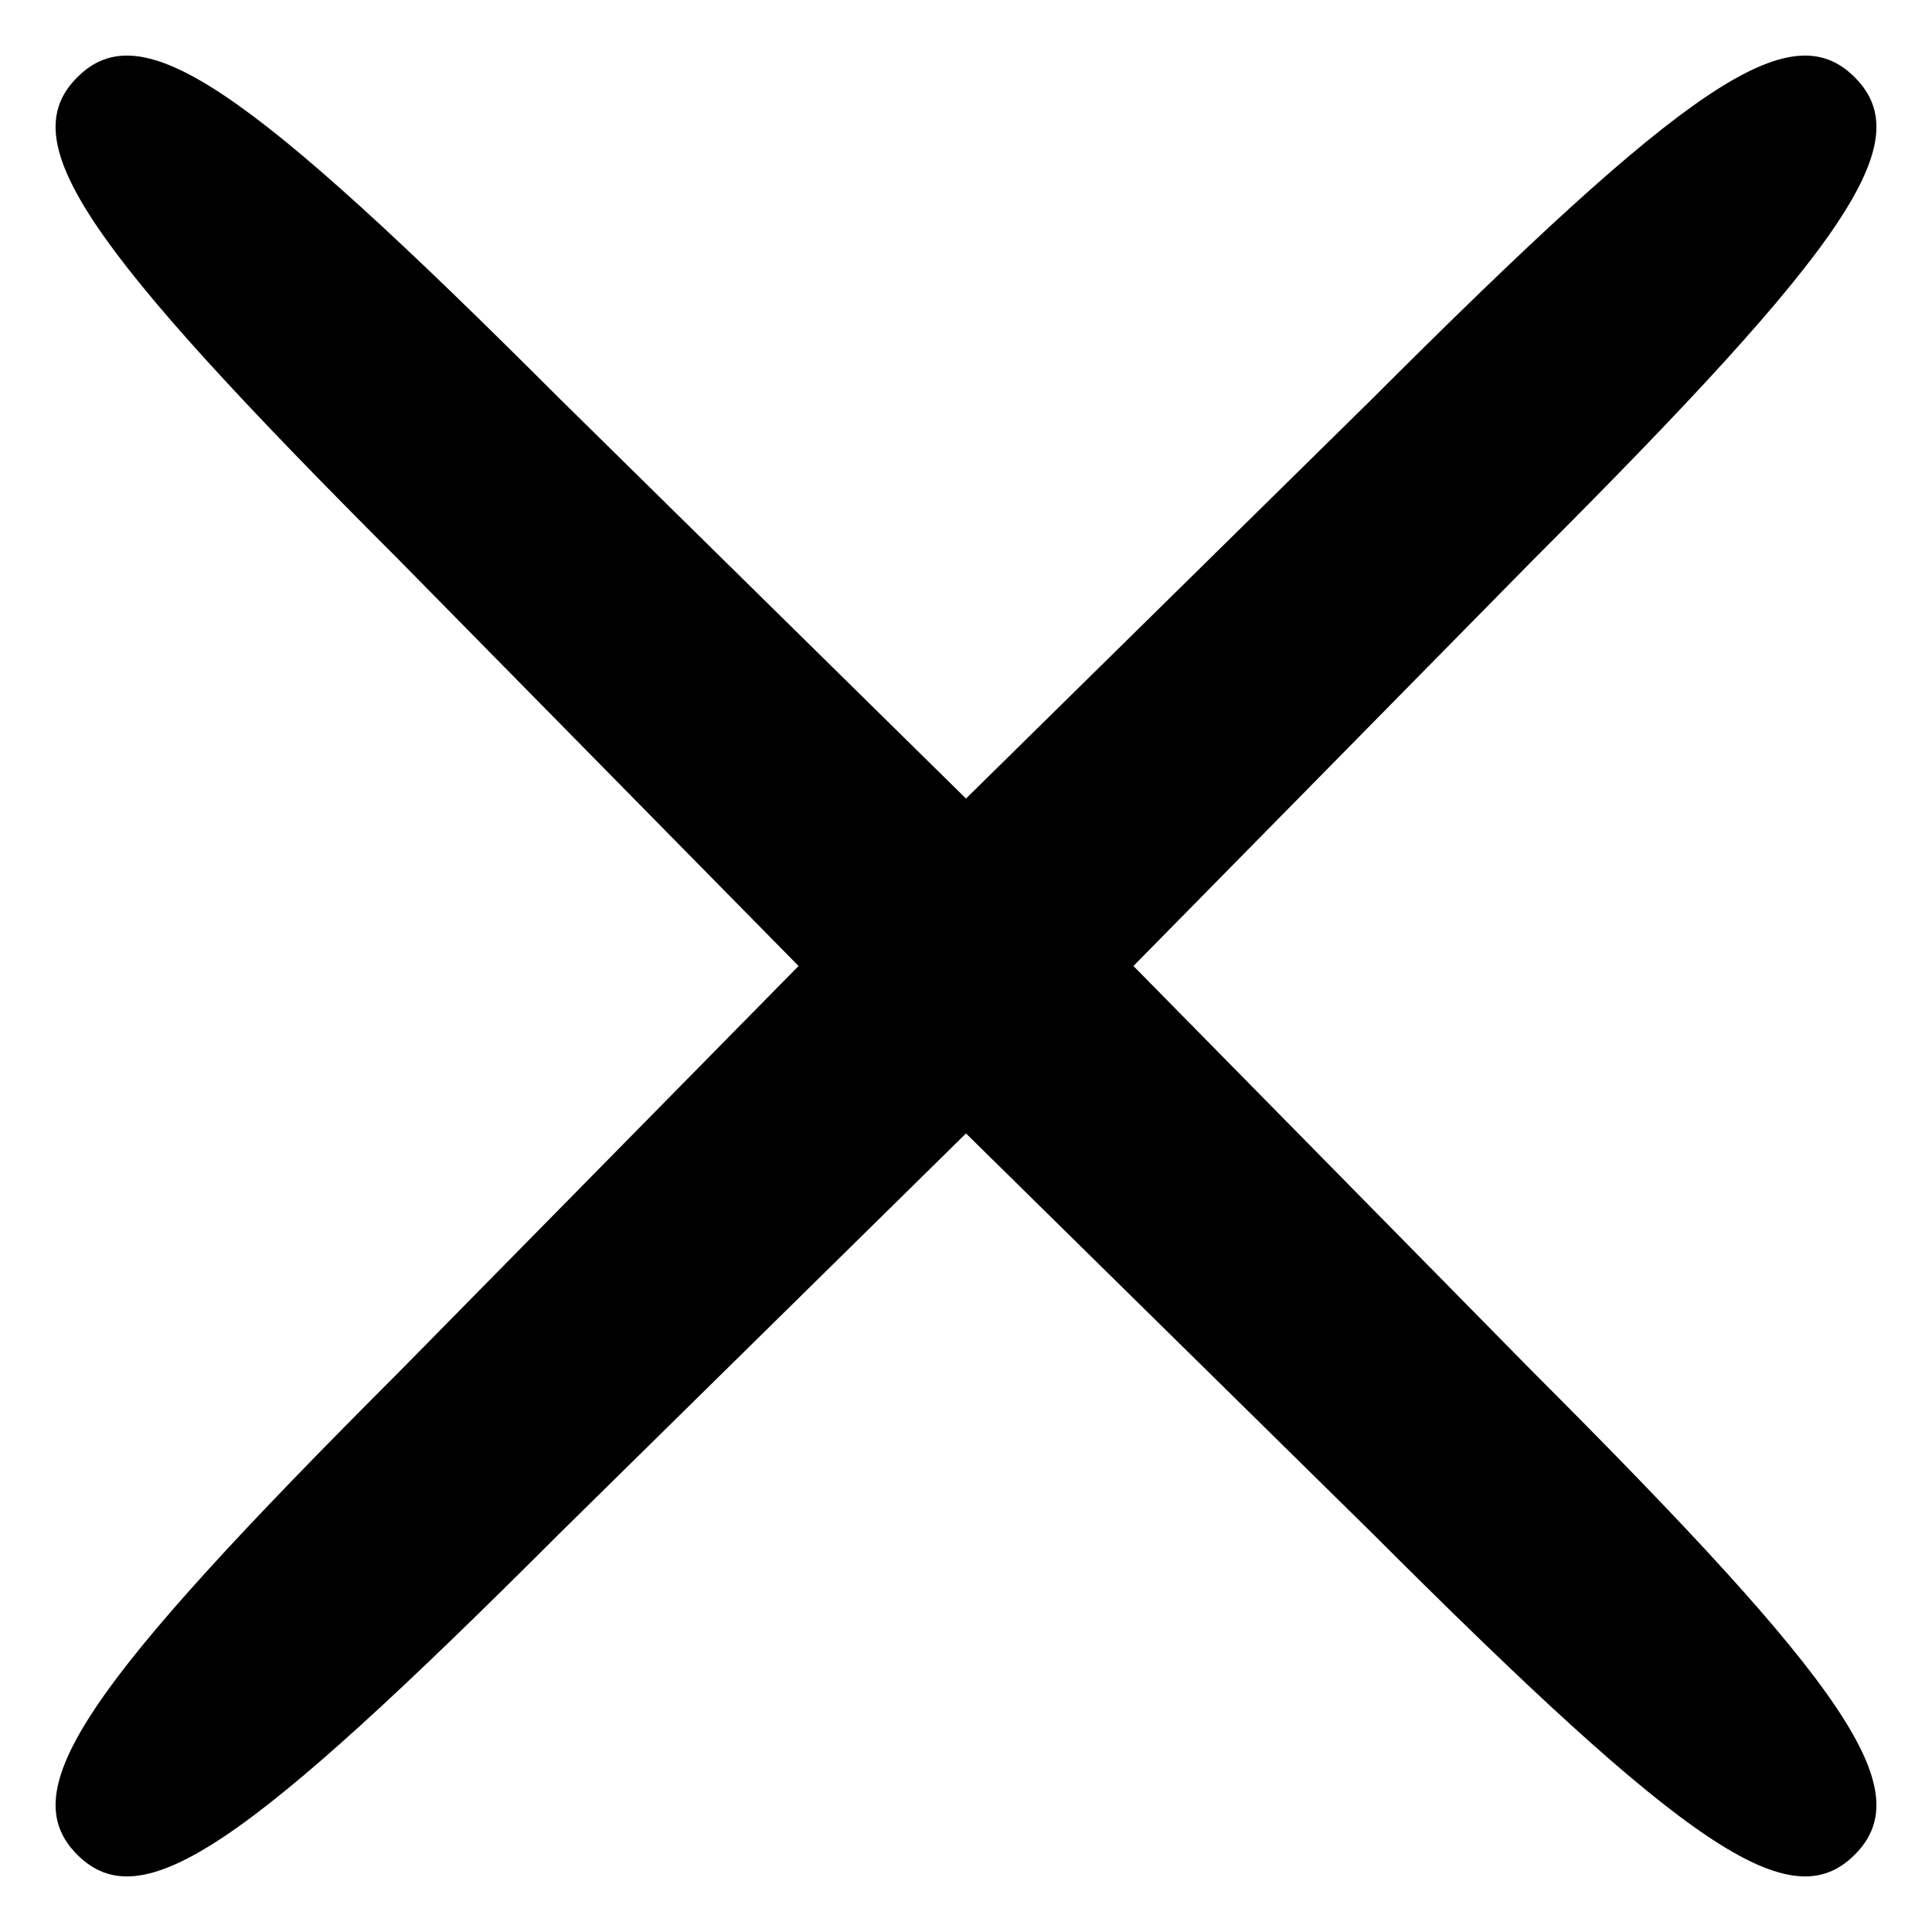
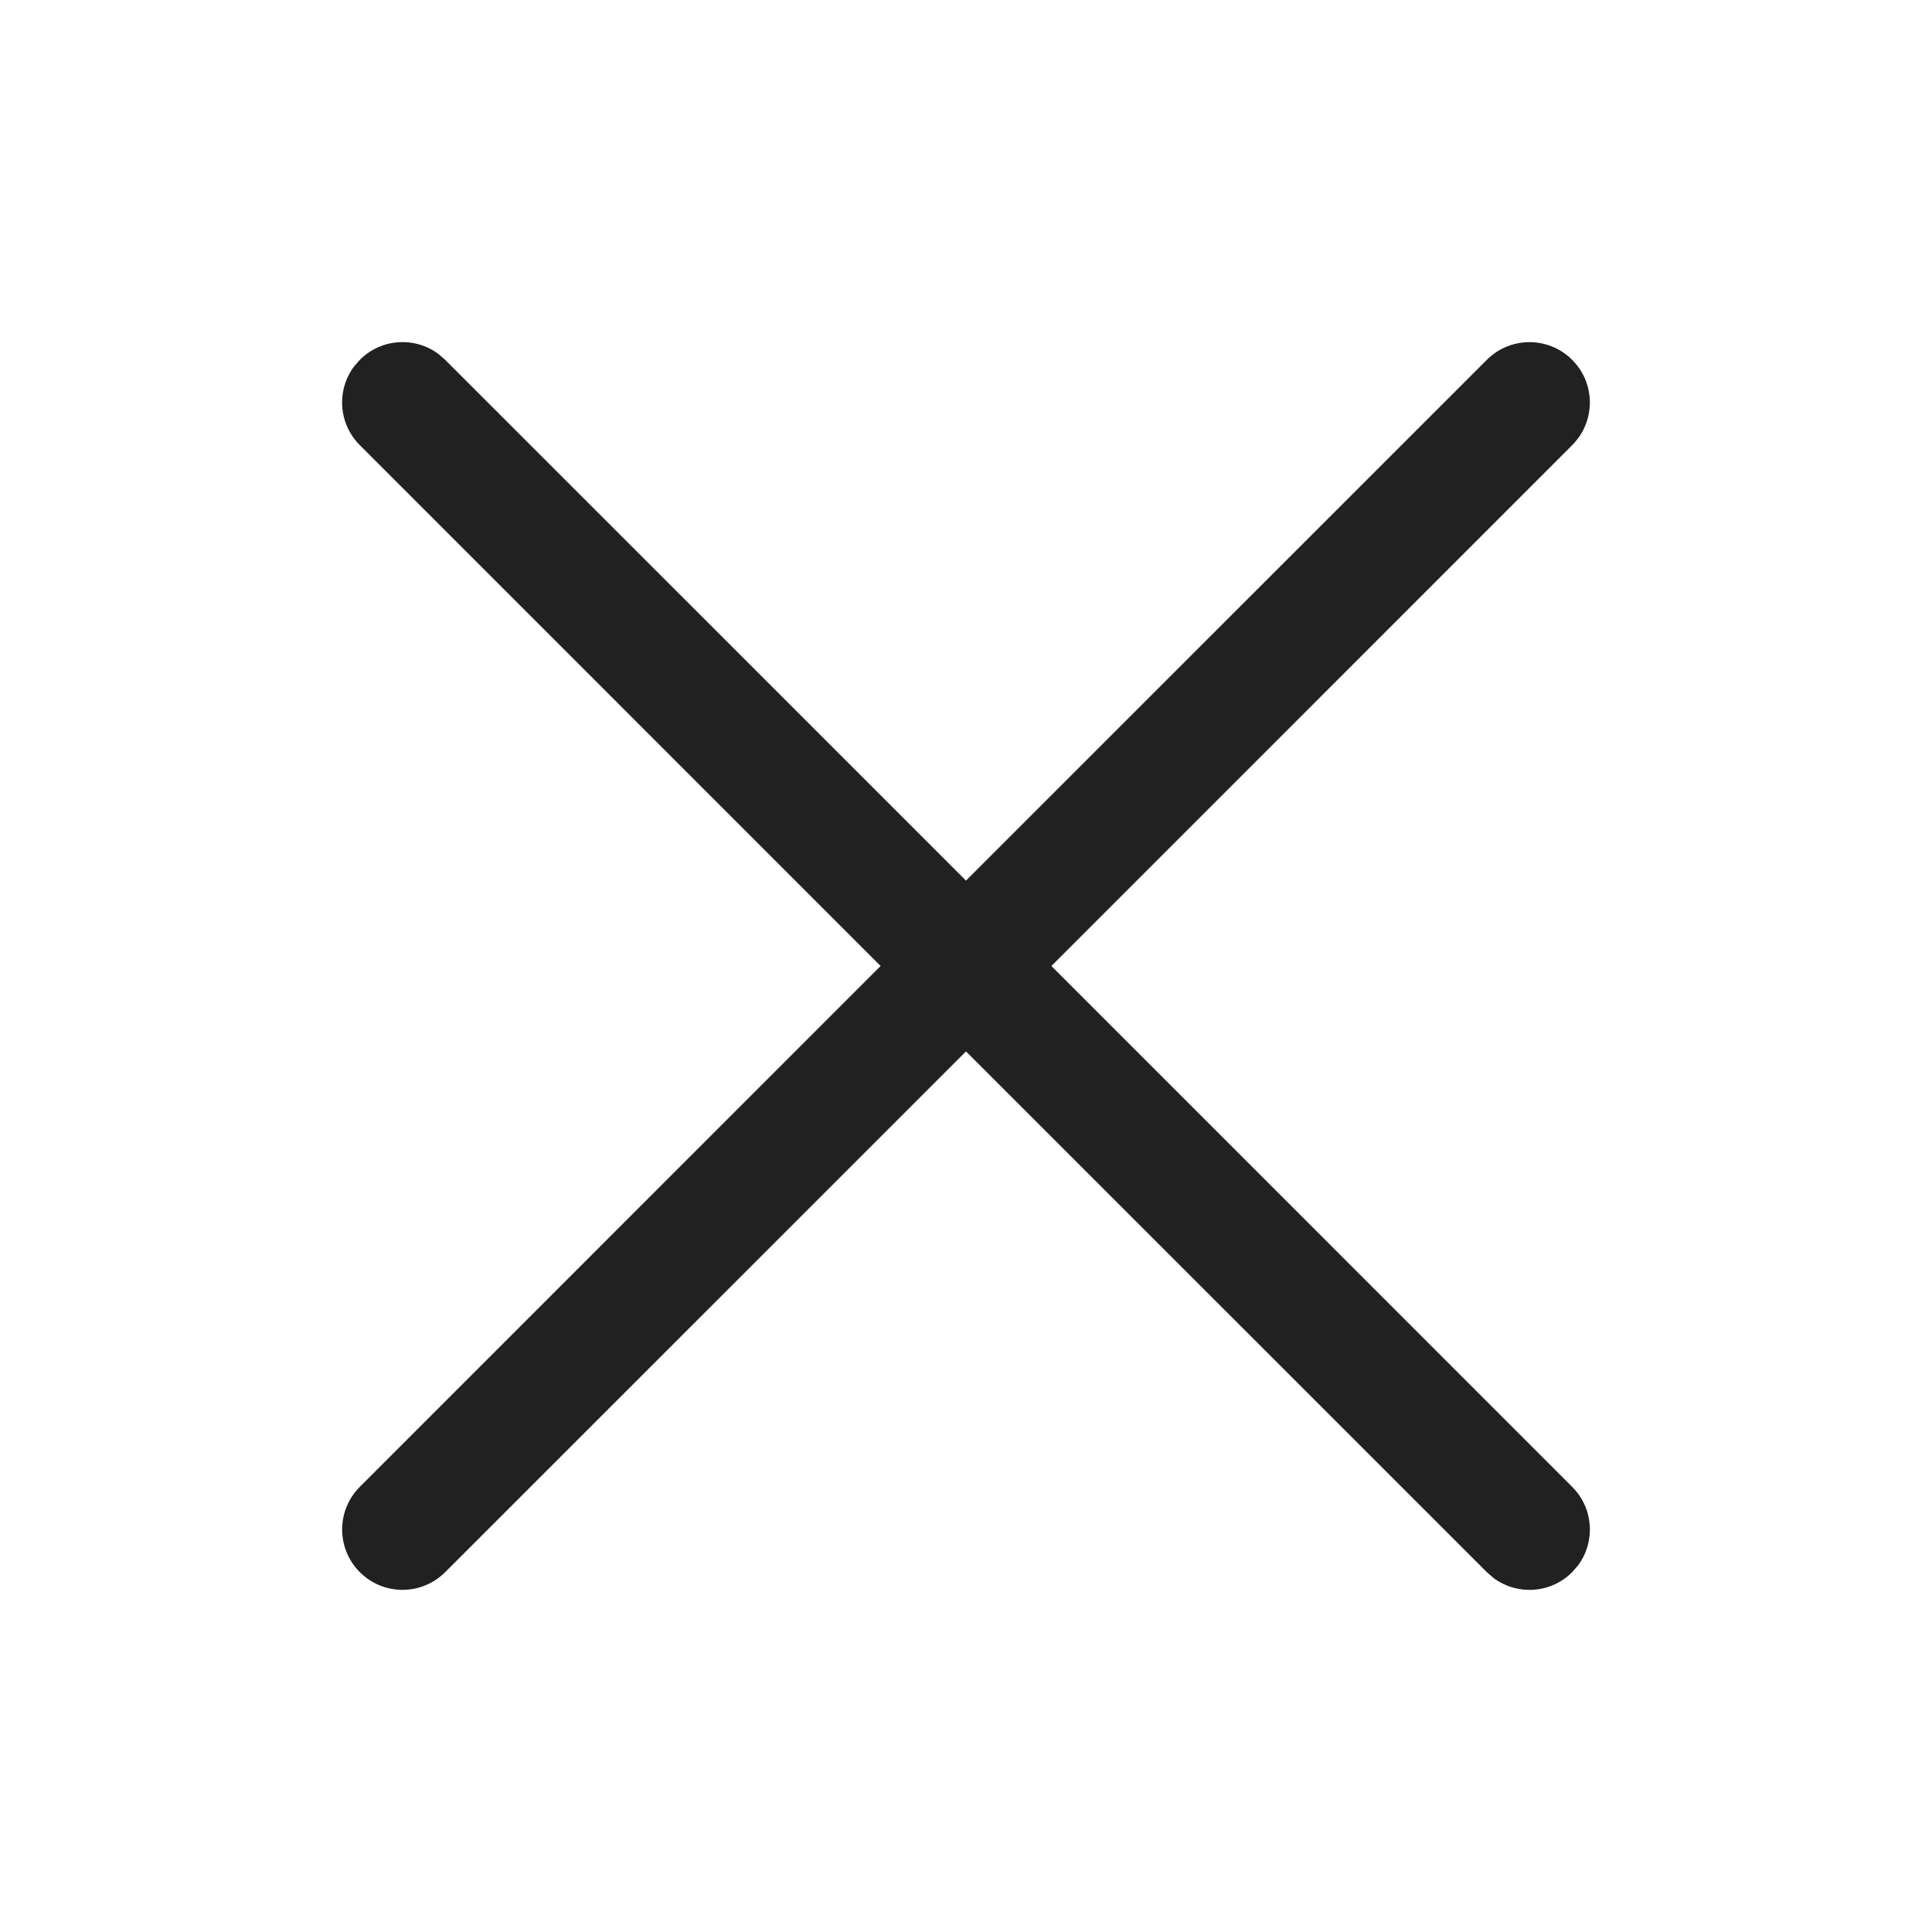
- <svg xmlns="http://www.w3.org/2000/svg" version="1.0" width="30pt" height="30pt" viewBox="0 0 30 30" preserveAspectRatio="xMidYMid meet">
-   <g transform="translate(0,30) scale(0.1,-0.1)" fill="#000000" stroke="none">
-     <path d="M12 288 c-10 -10 1 -26 50 -75 l62 -63 -62 -63 c-49 -49 -60 -65 -50 -75 10 -10 26 1 75 50 l63 62 63 -62 c49 -49 65 -60 75 -50 10 10 -1 26 -50 75 l-62 63 62 63 c49 49 60 65 50 75 -10 10 -26 -1 -75 -50 l-63 -62 -63 62 c-49 49 -65 60 -75 50z" />
+ <svg xmlns="http://www.w3.org/2000/svg" viewBox="0 0 24 24" version="1.1">
+   <g id="🔍-Product-Icons" stroke="none" stroke-width="1" fill="none" fill-rule="evenodd">
+     <g id="ic_fluent_dismiss_24_regular" fill="#212121" fill-rule="nonzero">
+       <path d="M4.397,4.554 L4.47,4.47 C4.736,4.203 5.153,4.179 5.446,4.397 L5.53,4.47 L12,10.939 L18.47,4.47 C18.763,4.177 19.237,4.177 19.53,4.47 C19.823,4.763 19.823,5.237 19.53,5.53 L13.061,12 L19.53,18.47 C19.797,18.736 19.821,19.153 19.603,19.446 L19.53,19.53 C19.264,19.797 18.847,19.821 18.554,19.603 L18.47,19.53 L12,13.061 L5.53,19.53 C5.237,19.823 4.763,19.823 4.47,19.53 C4.177,19.237 4.177,18.763 4.47,18.47 L10.939,12 L4.47,5.53 C4.203,5.264 4.179,4.847 4.397,4.554 L4.47,4.47 L4.397,4.554 Z" id="🎨-Color" />
+     </g>
  </g>
</svg>
